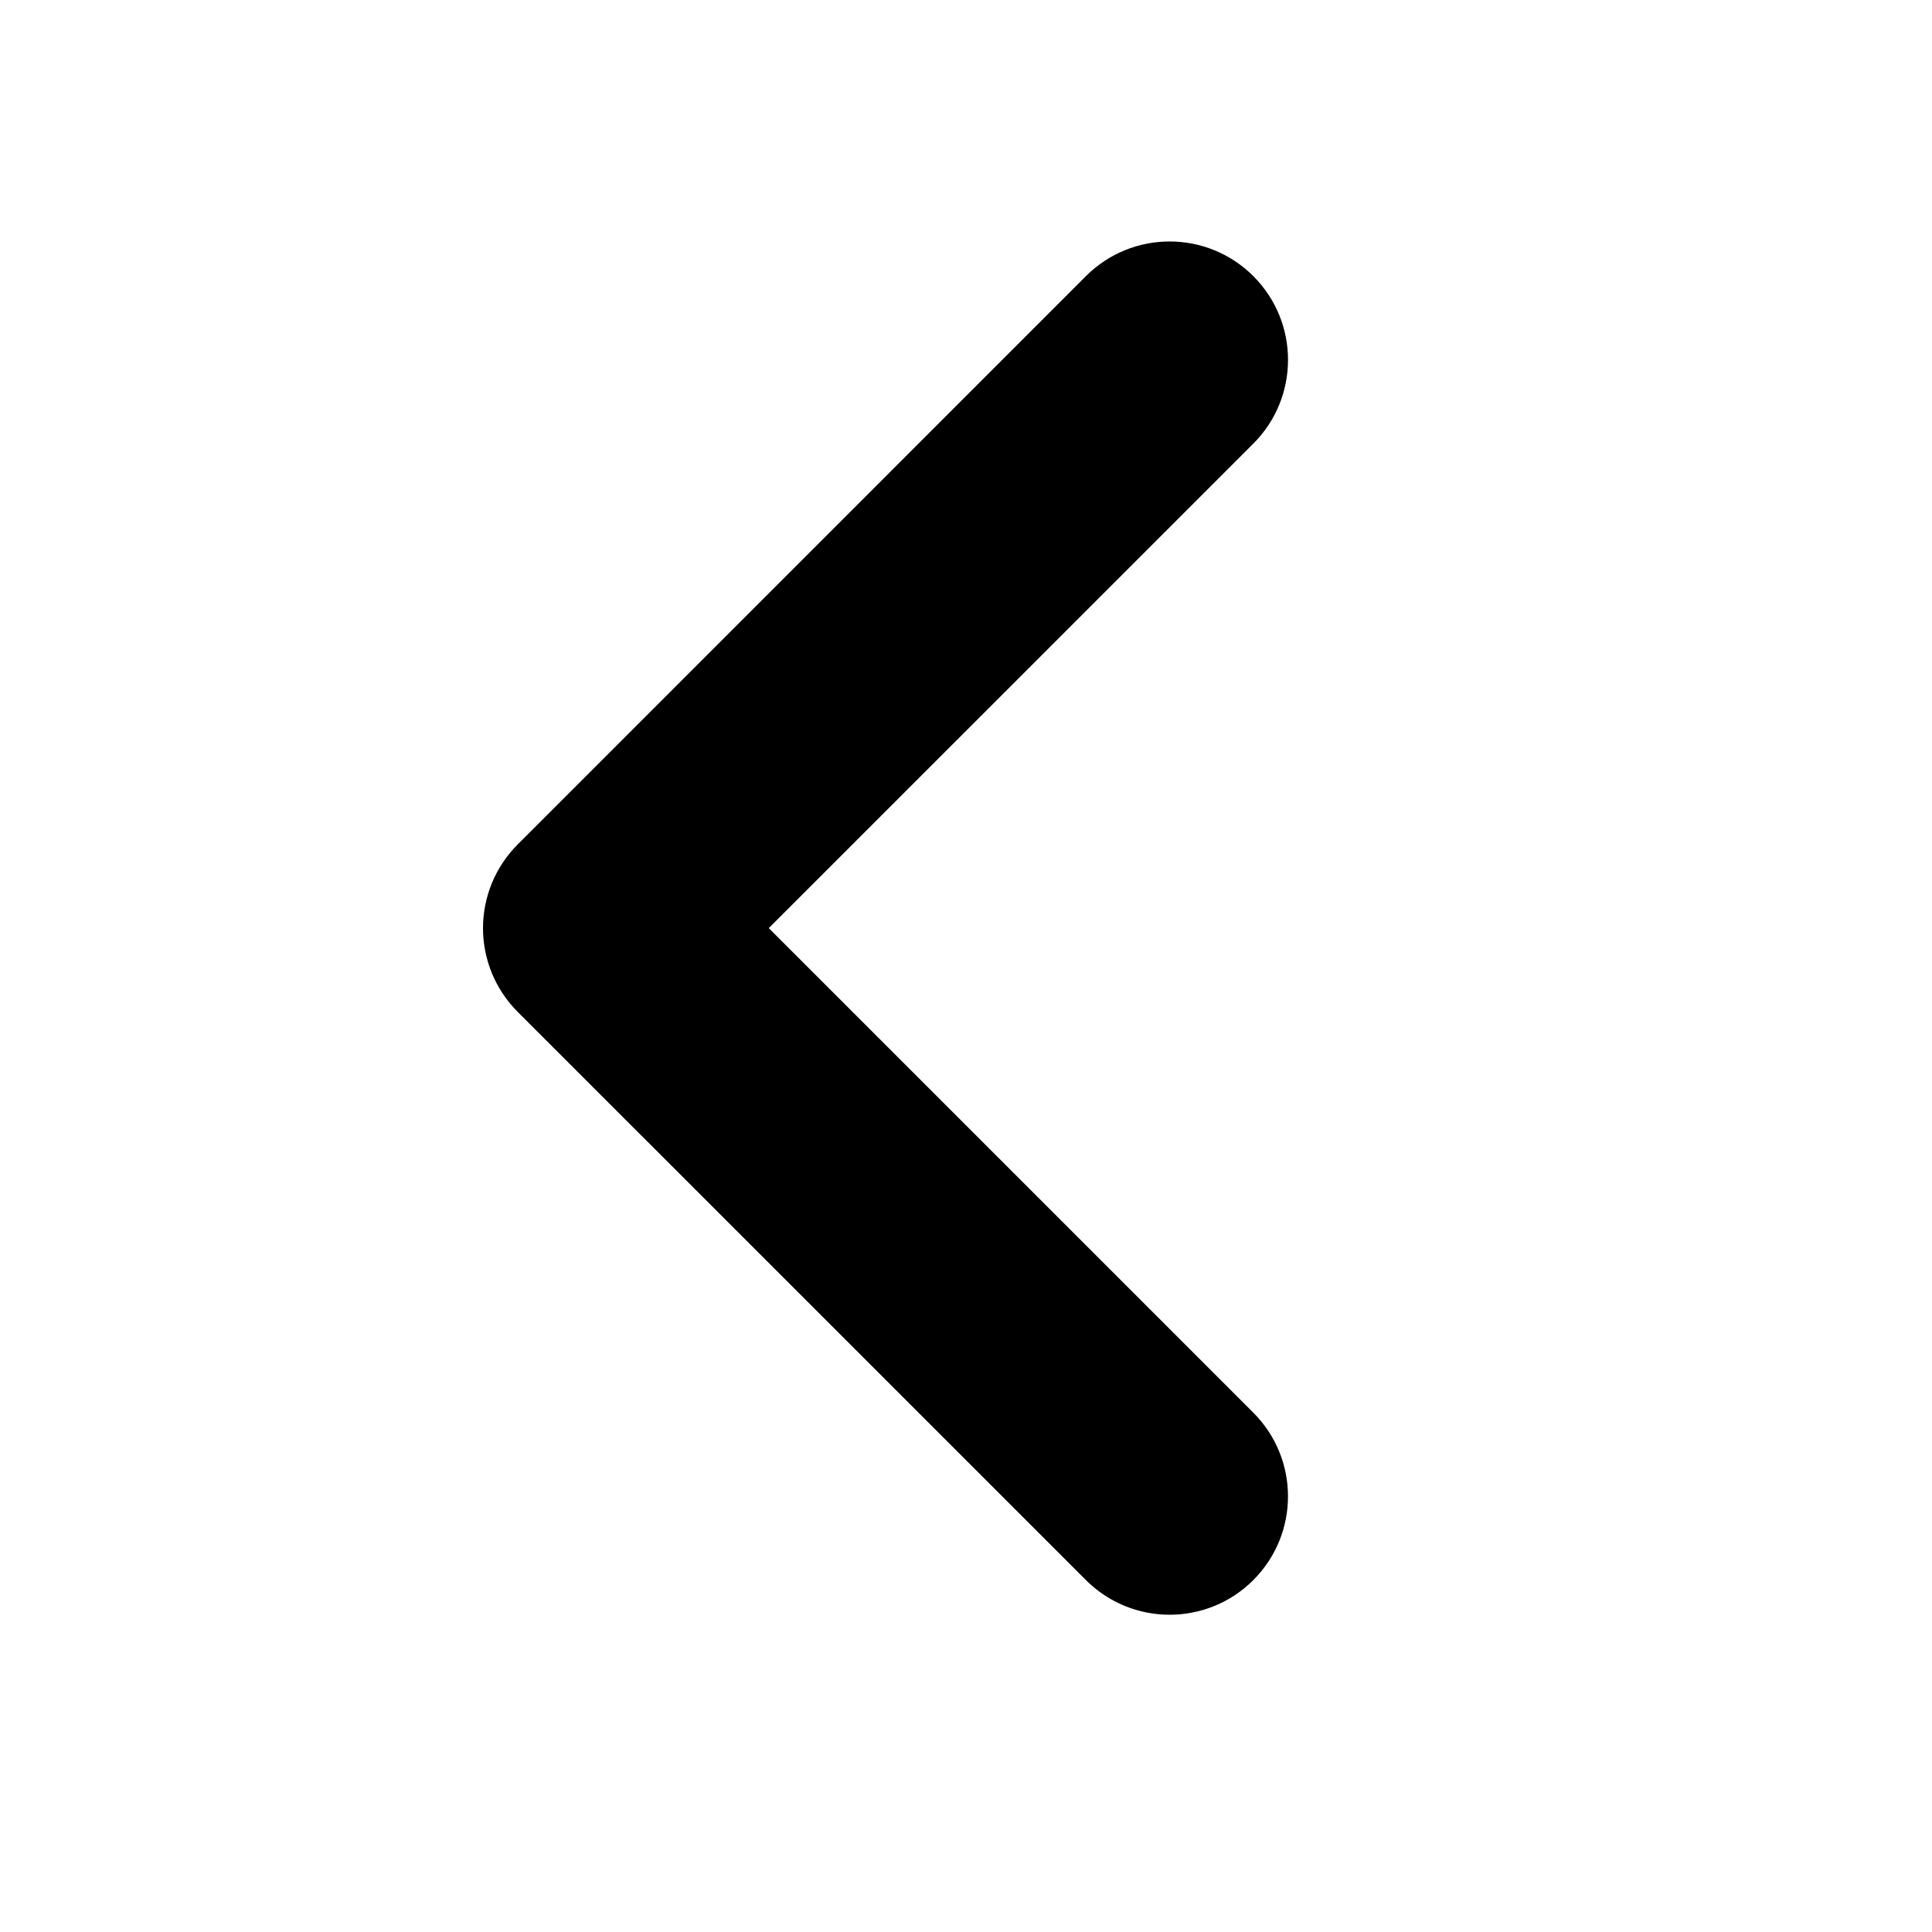
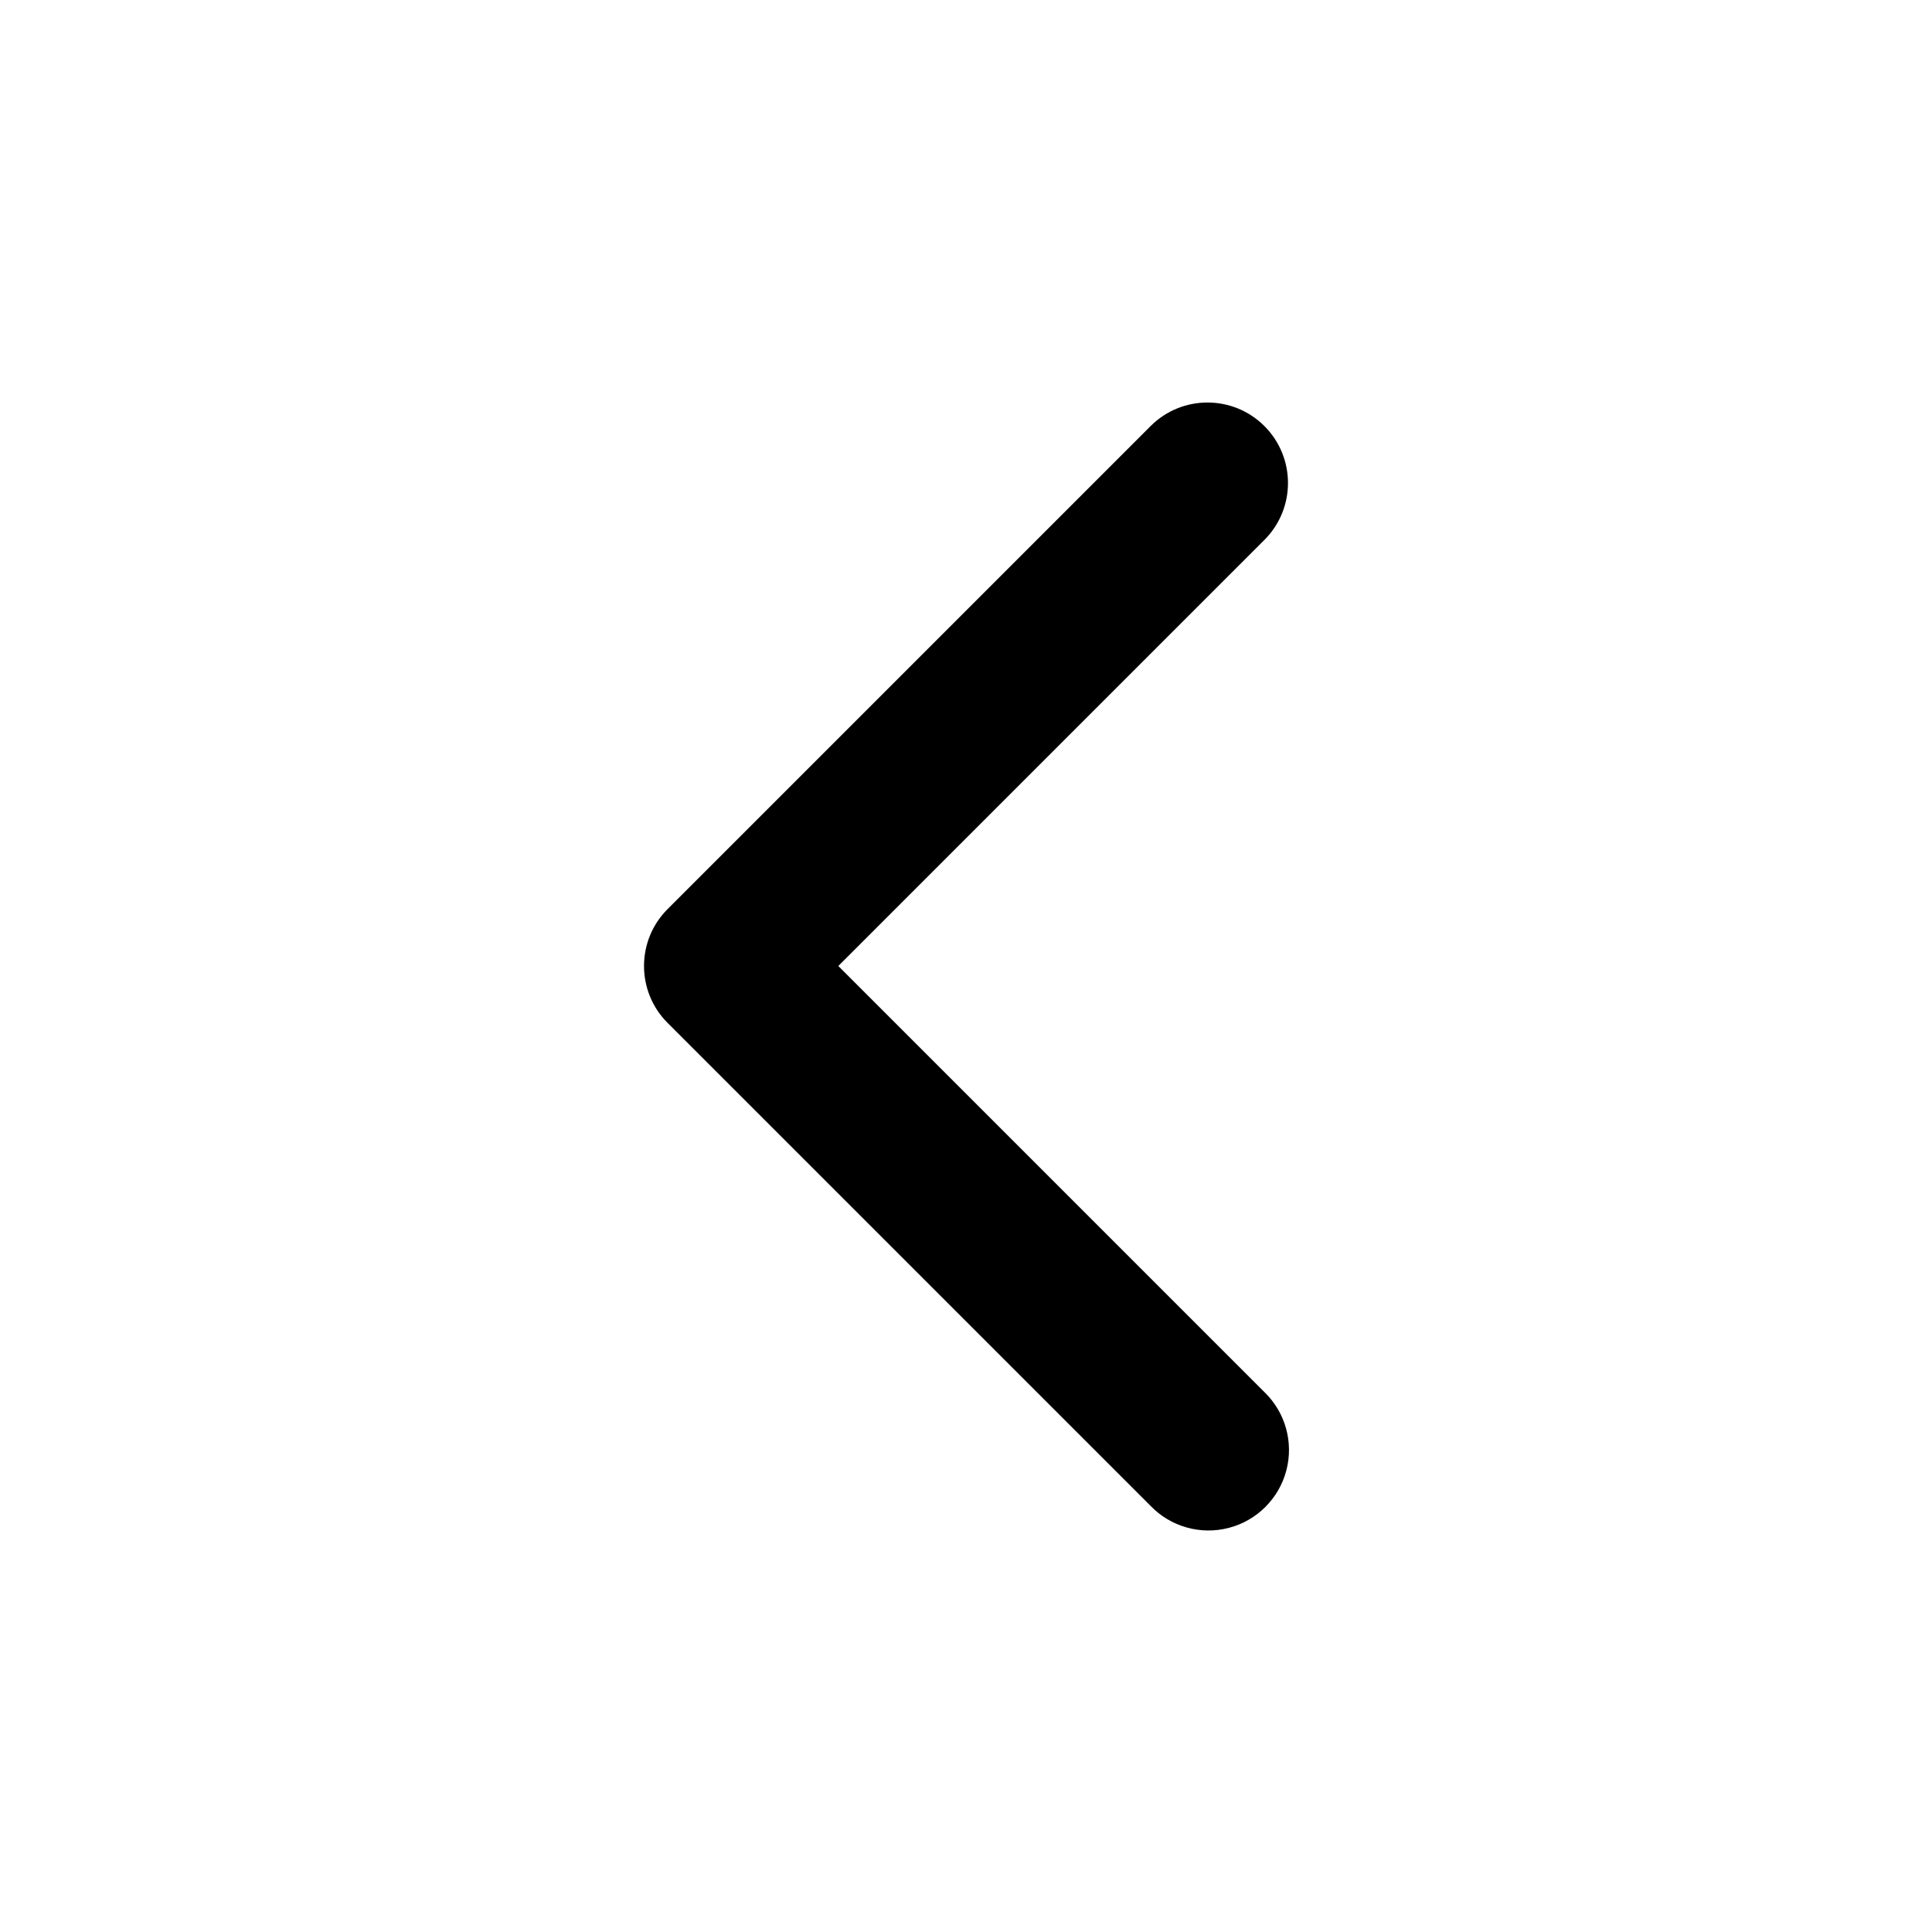
<svg xmlns="http://www.w3.org/2000/svg" fill="none" viewBox="0 0 48 48">
-   <path fill="currentColor" fill-rule="evenodd" d="M31.139 39.256a2.941 2.941 0 0 1-4.16 0L12.862 25.14a2.94 2.94 0 0 1 0-4.16L26.979 6.861a2.941 2.941 0 1 1 4.16 4.16L19.1 23.059l12.038 12.038a2.941 2.941 0 0 1 0 4.16Z" clip-rule="evenodd" />
+   <path fill="currentColor" fill-rule="evenodd" d="M31.414 10.586a2 2 0 0 1 0 2.828L20.828 24l10.586 10.586a2 2 0 1 1-2.828 2.828l-12-12a2 2 0 0 1 0-2.828l12-12a2 2 0 0 1 2.828 0Z" clip-rule="evenodd" />
</svg>
